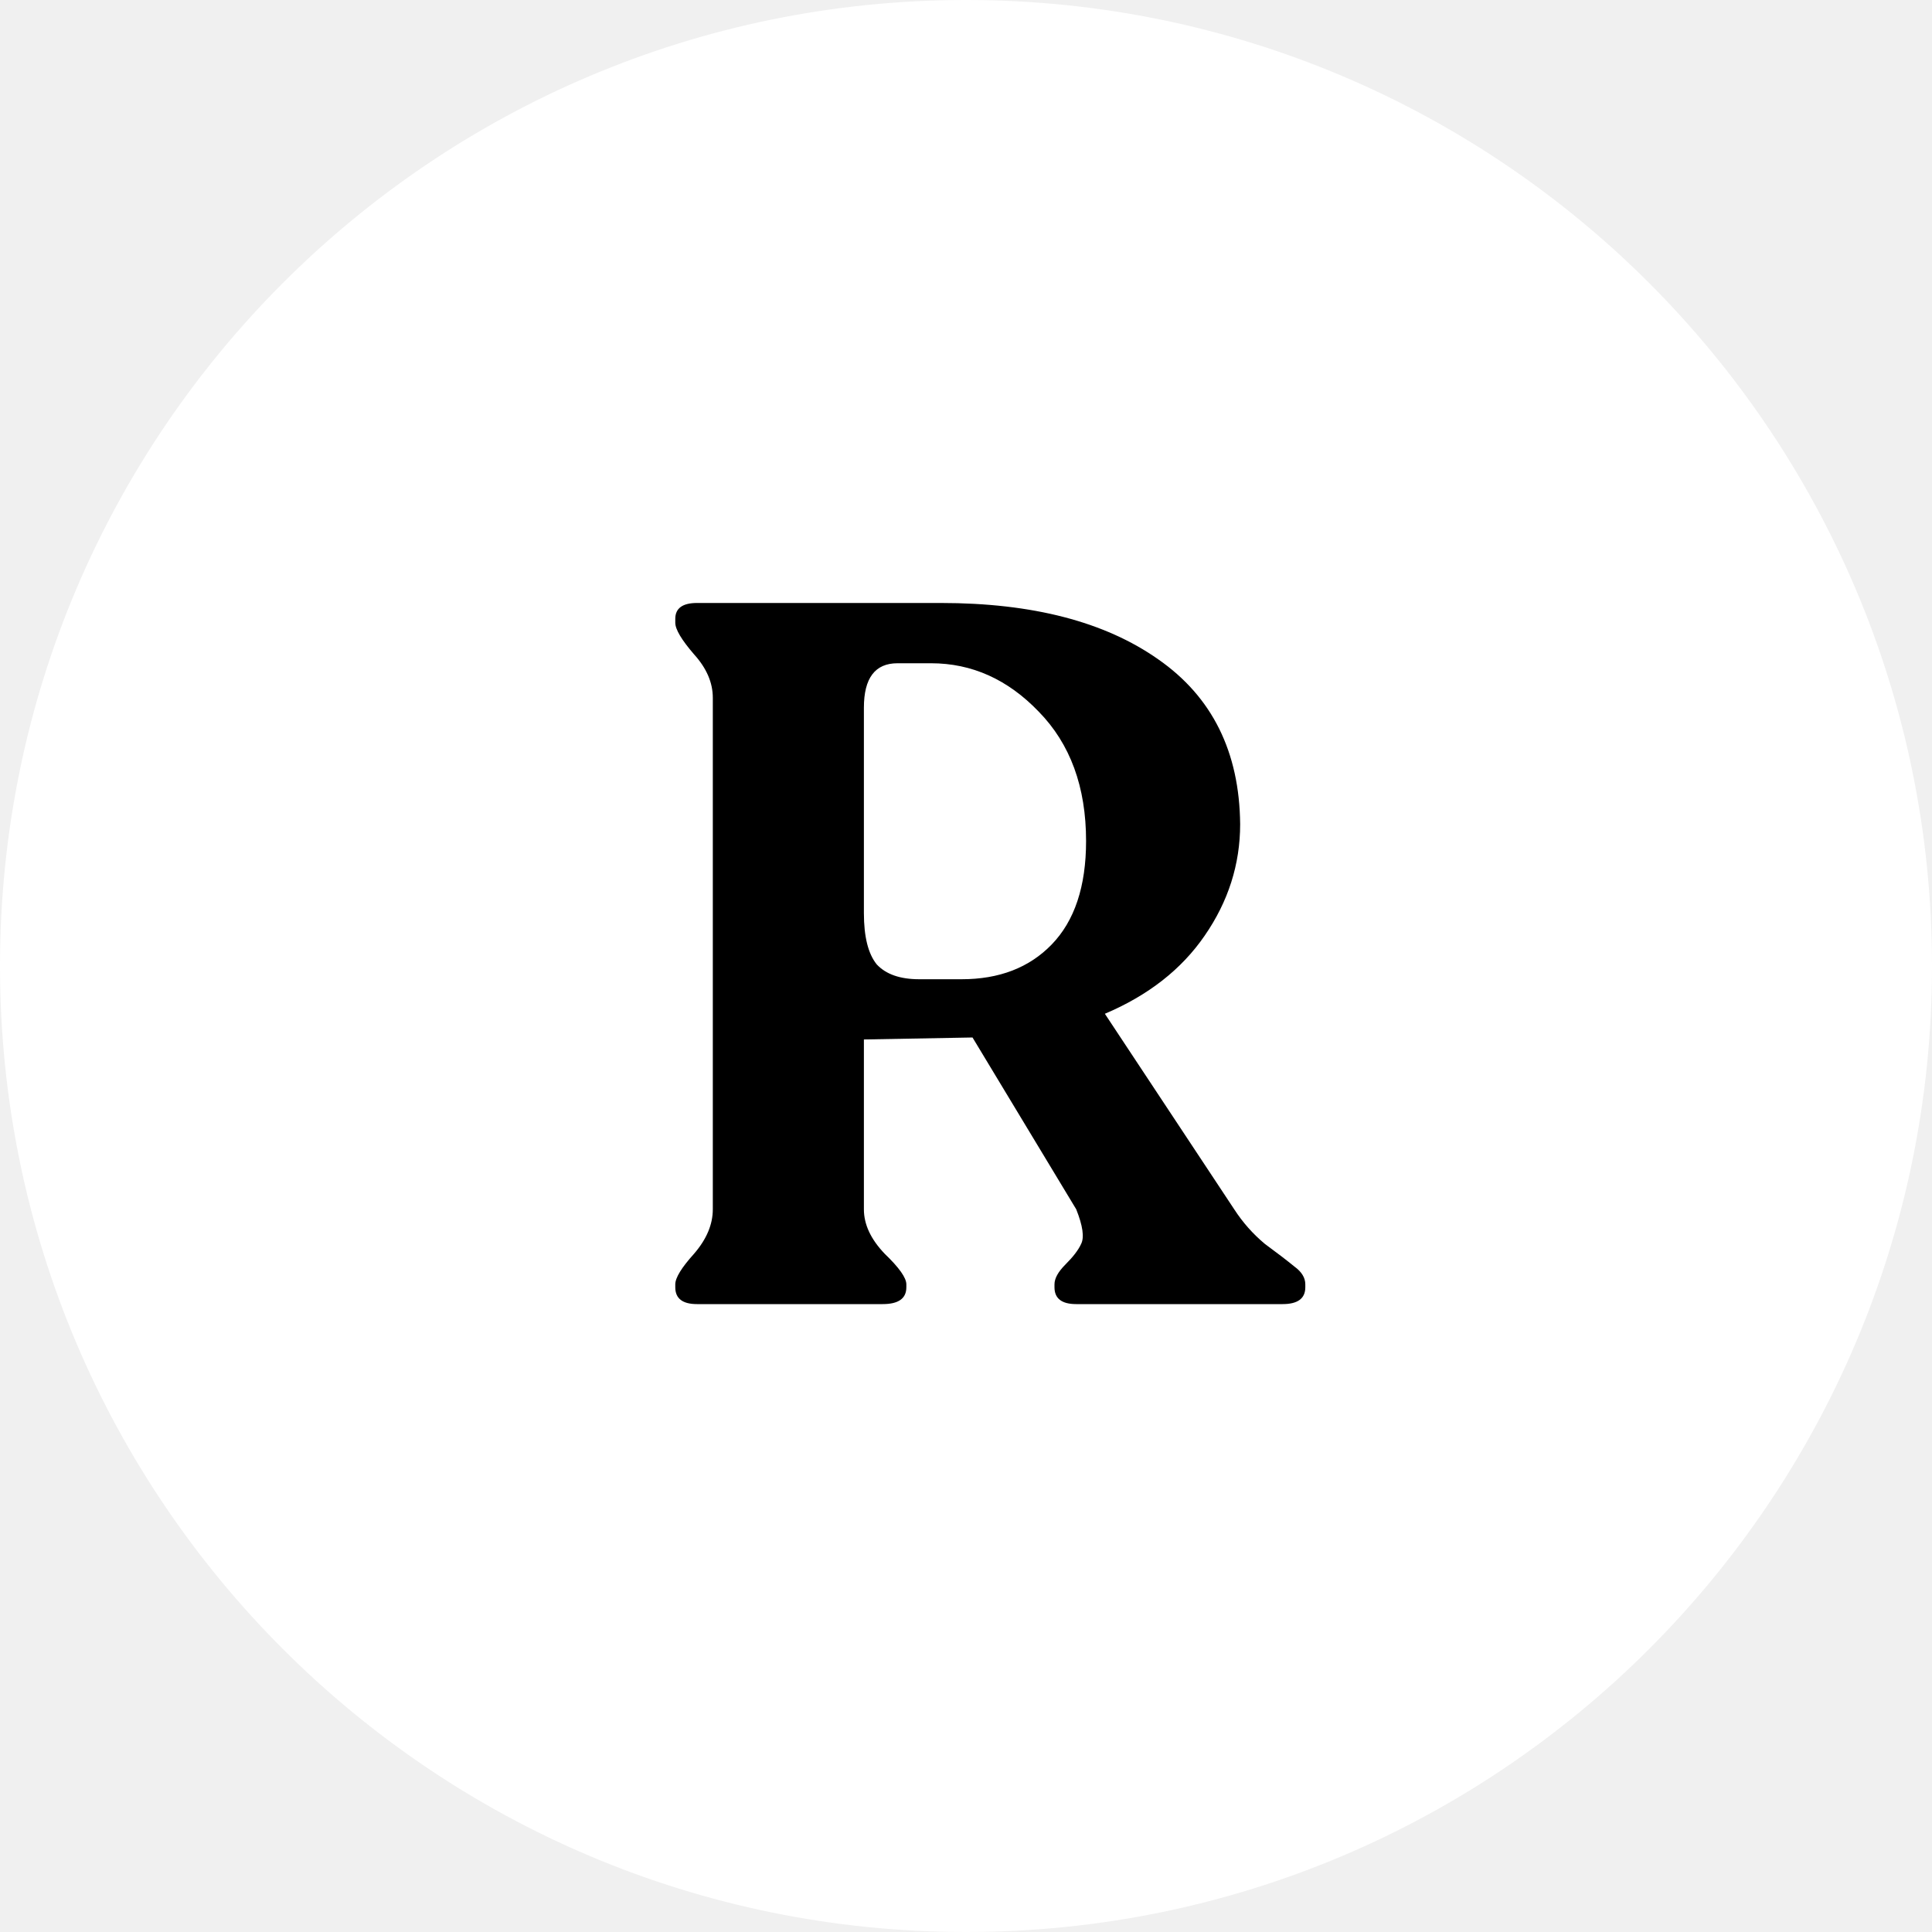
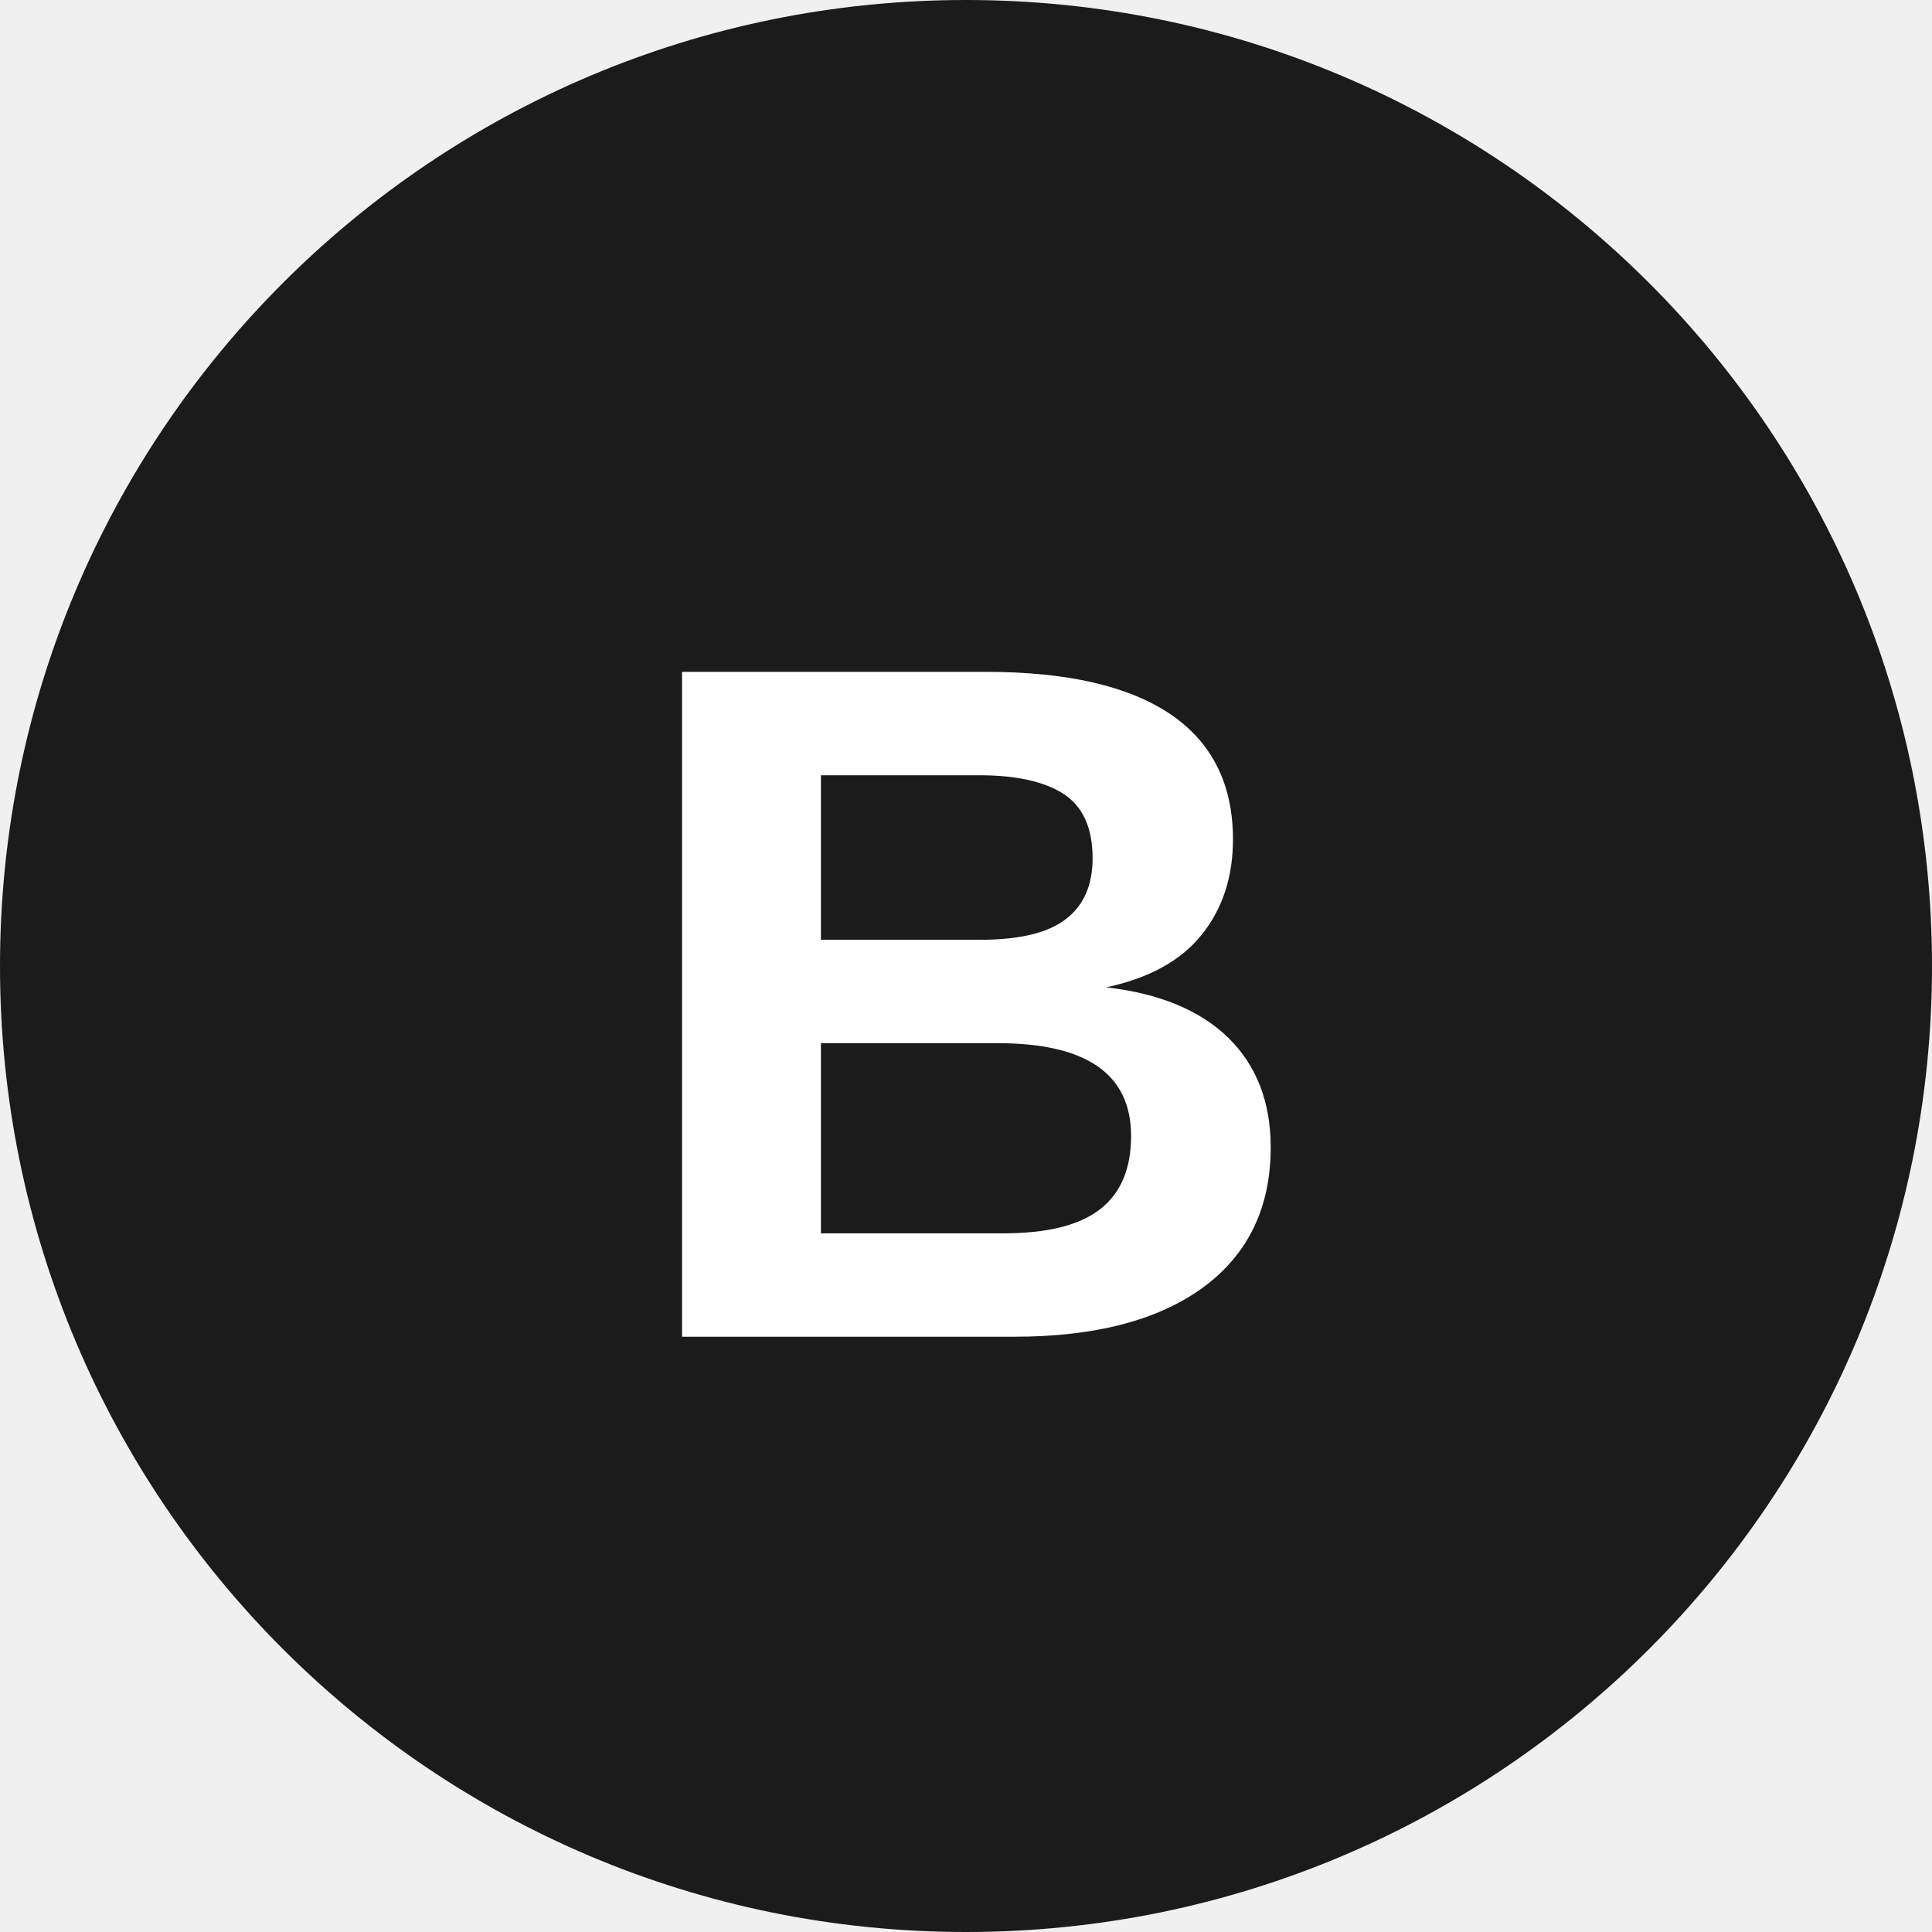
- <svg xmlns="http://www.w3.org/2000/svg" width="40" height="40" viewBox="0 0 40 40" fill="none">
-   <rect width="40" height="40" rx="20" fill="white" />
-   <path d="M25.553 25.037C25.73 25.31 25.941 25.548 26.187 25.753C26.446 25.944 26.65 26.1 26.8 26.223C26.95 26.332 27.025 26.455 27.025 26.591V26.652C27.025 26.884 26.868 27 26.555 27H22.282C21.982 27 21.832 26.884 21.832 26.652V26.591C21.832 26.468 21.907 26.332 22.057 26.182C22.22 26.019 22.329 25.876 22.384 25.753C22.452 25.617 22.418 25.378 22.282 25.037L20.135 21.48L17.886 21.521V25.037C17.886 25.351 18.029 25.657 18.316 25.957C18.615 26.244 18.765 26.455 18.765 26.591V26.652C18.765 26.884 18.602 27 18.275 27H14.431C14.131 27 13.981 26.884 13.981 26.652V26.591C13.981 26.455 14.111 26.244 14.37 25.957C14.629 25.657 14.758 25.351 14.758 25.037V14.447C14.758 14.134 14.629 13.834 14.37 13.548C14.111 13.248 13.981 13.03 13.981 12.893V12.812C13.981 12.594 14.131 12.484 14.431 12.484H19.481C21.375 12.484 22.875 12.873 23.979 13.65C25.096 14.427 25.662 15.565 25.676 17.064C25.676 17.895 25.43 18.666 24.94 19.374C24.462 20.069 23.774 20.608 22.875 20.989L25.553 25.037ZM19.031 20.274H19.91C20.687 20.274 21.307 20.035 21.771 19.558C22.248 19.068 22.486 18.352 22.486 17.412C22.486 16.294 22.159 15.401 21.505 14.733C20.864 14.066 20.122 13.732 19.276 13.732H18.581C18.118 13.732 17.886 14.038 17.886 14.652V18.904C17.886 19.395 17.975 19.749 18.152 19.967C18.343 20.172 18.636 20.274 19.031 20.274Z" fill="black" />
+ <svg xmlns="http://www.w3.org/2000/svg" width="40" height="40" viewBox="0 0 40 40">
+   <rect width="40" height="40" rx="20" fill="#1b1b1b" />
+   <text x="50%" y="55%" text-anchor="middle" dominant-baseline="middle" font-family="Gordita, Arial, sans-serif" font-size="20" font-weight="700" fill="#ffffff">B</text>
</svg>
